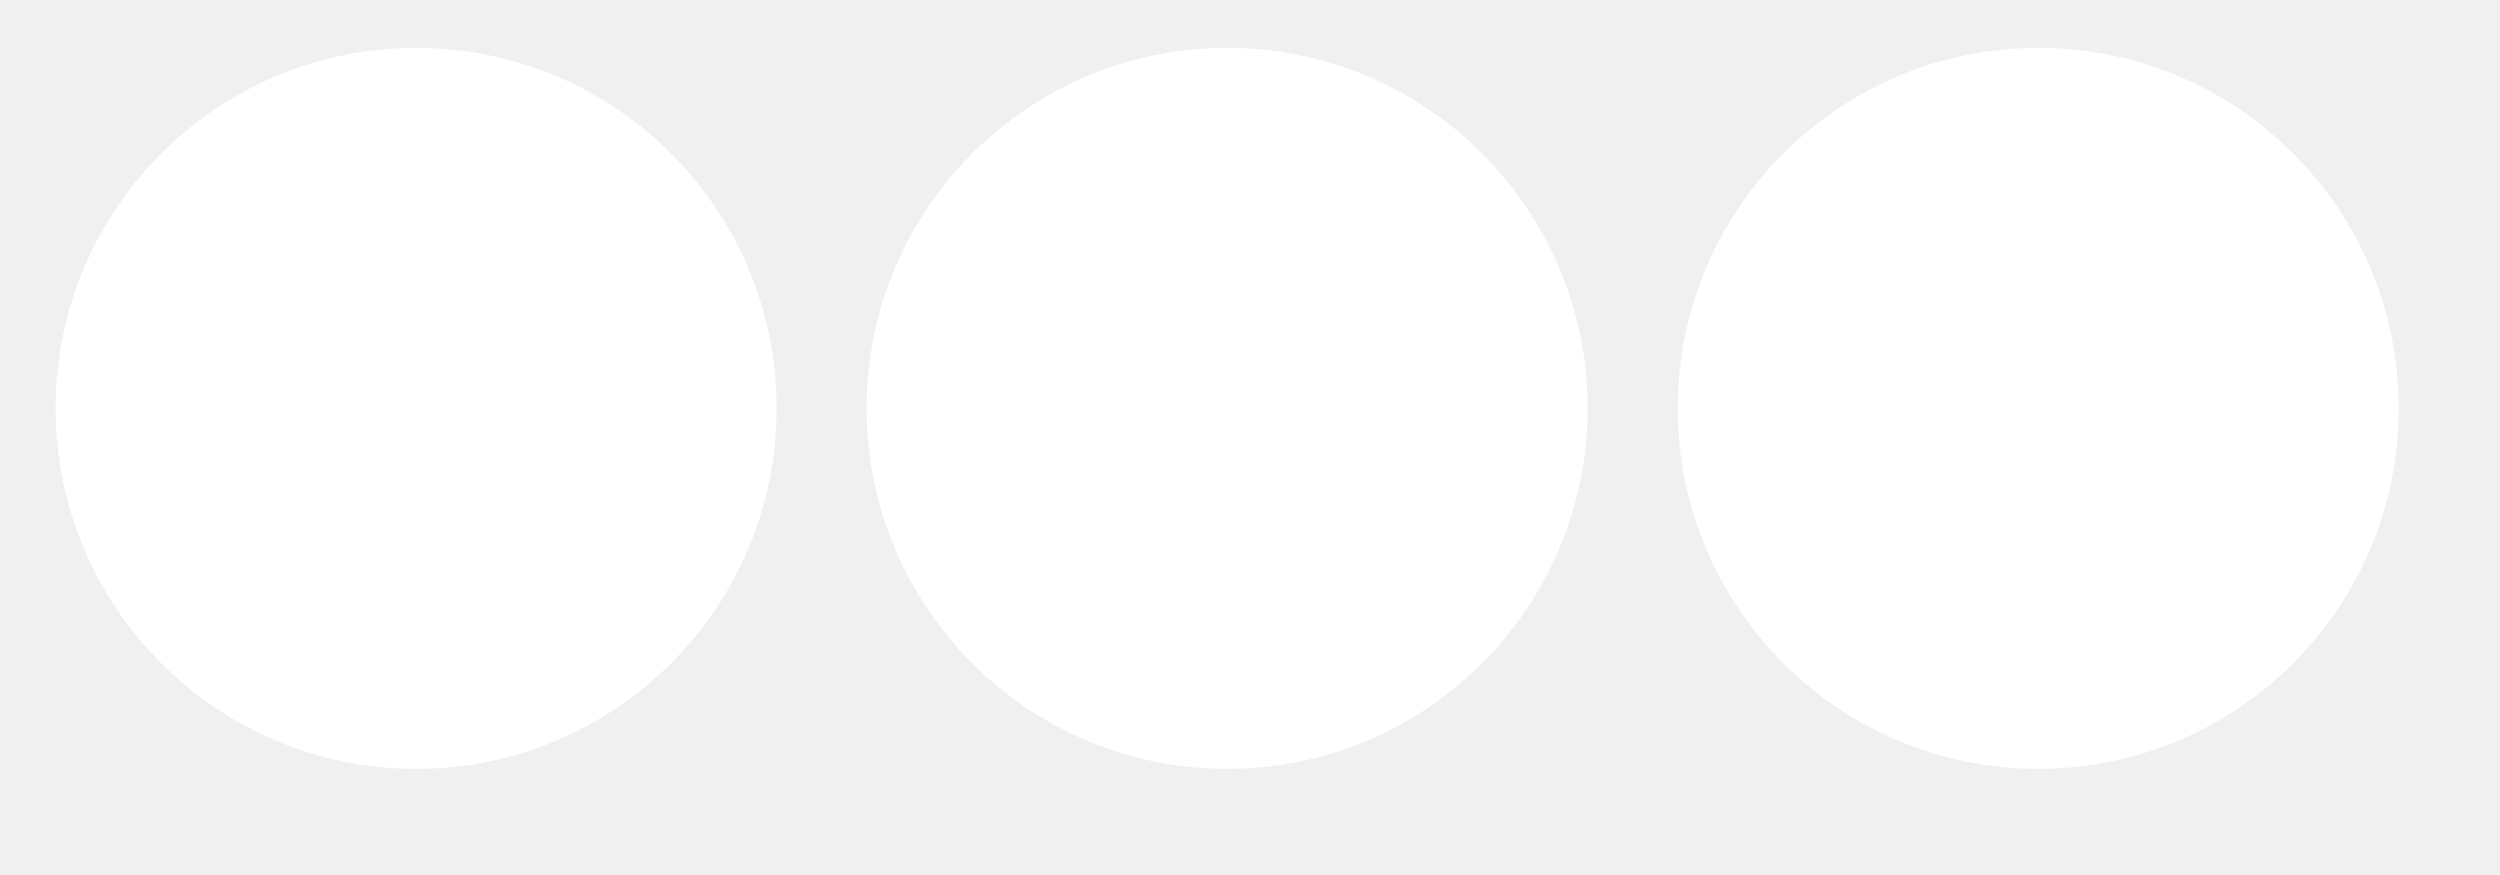
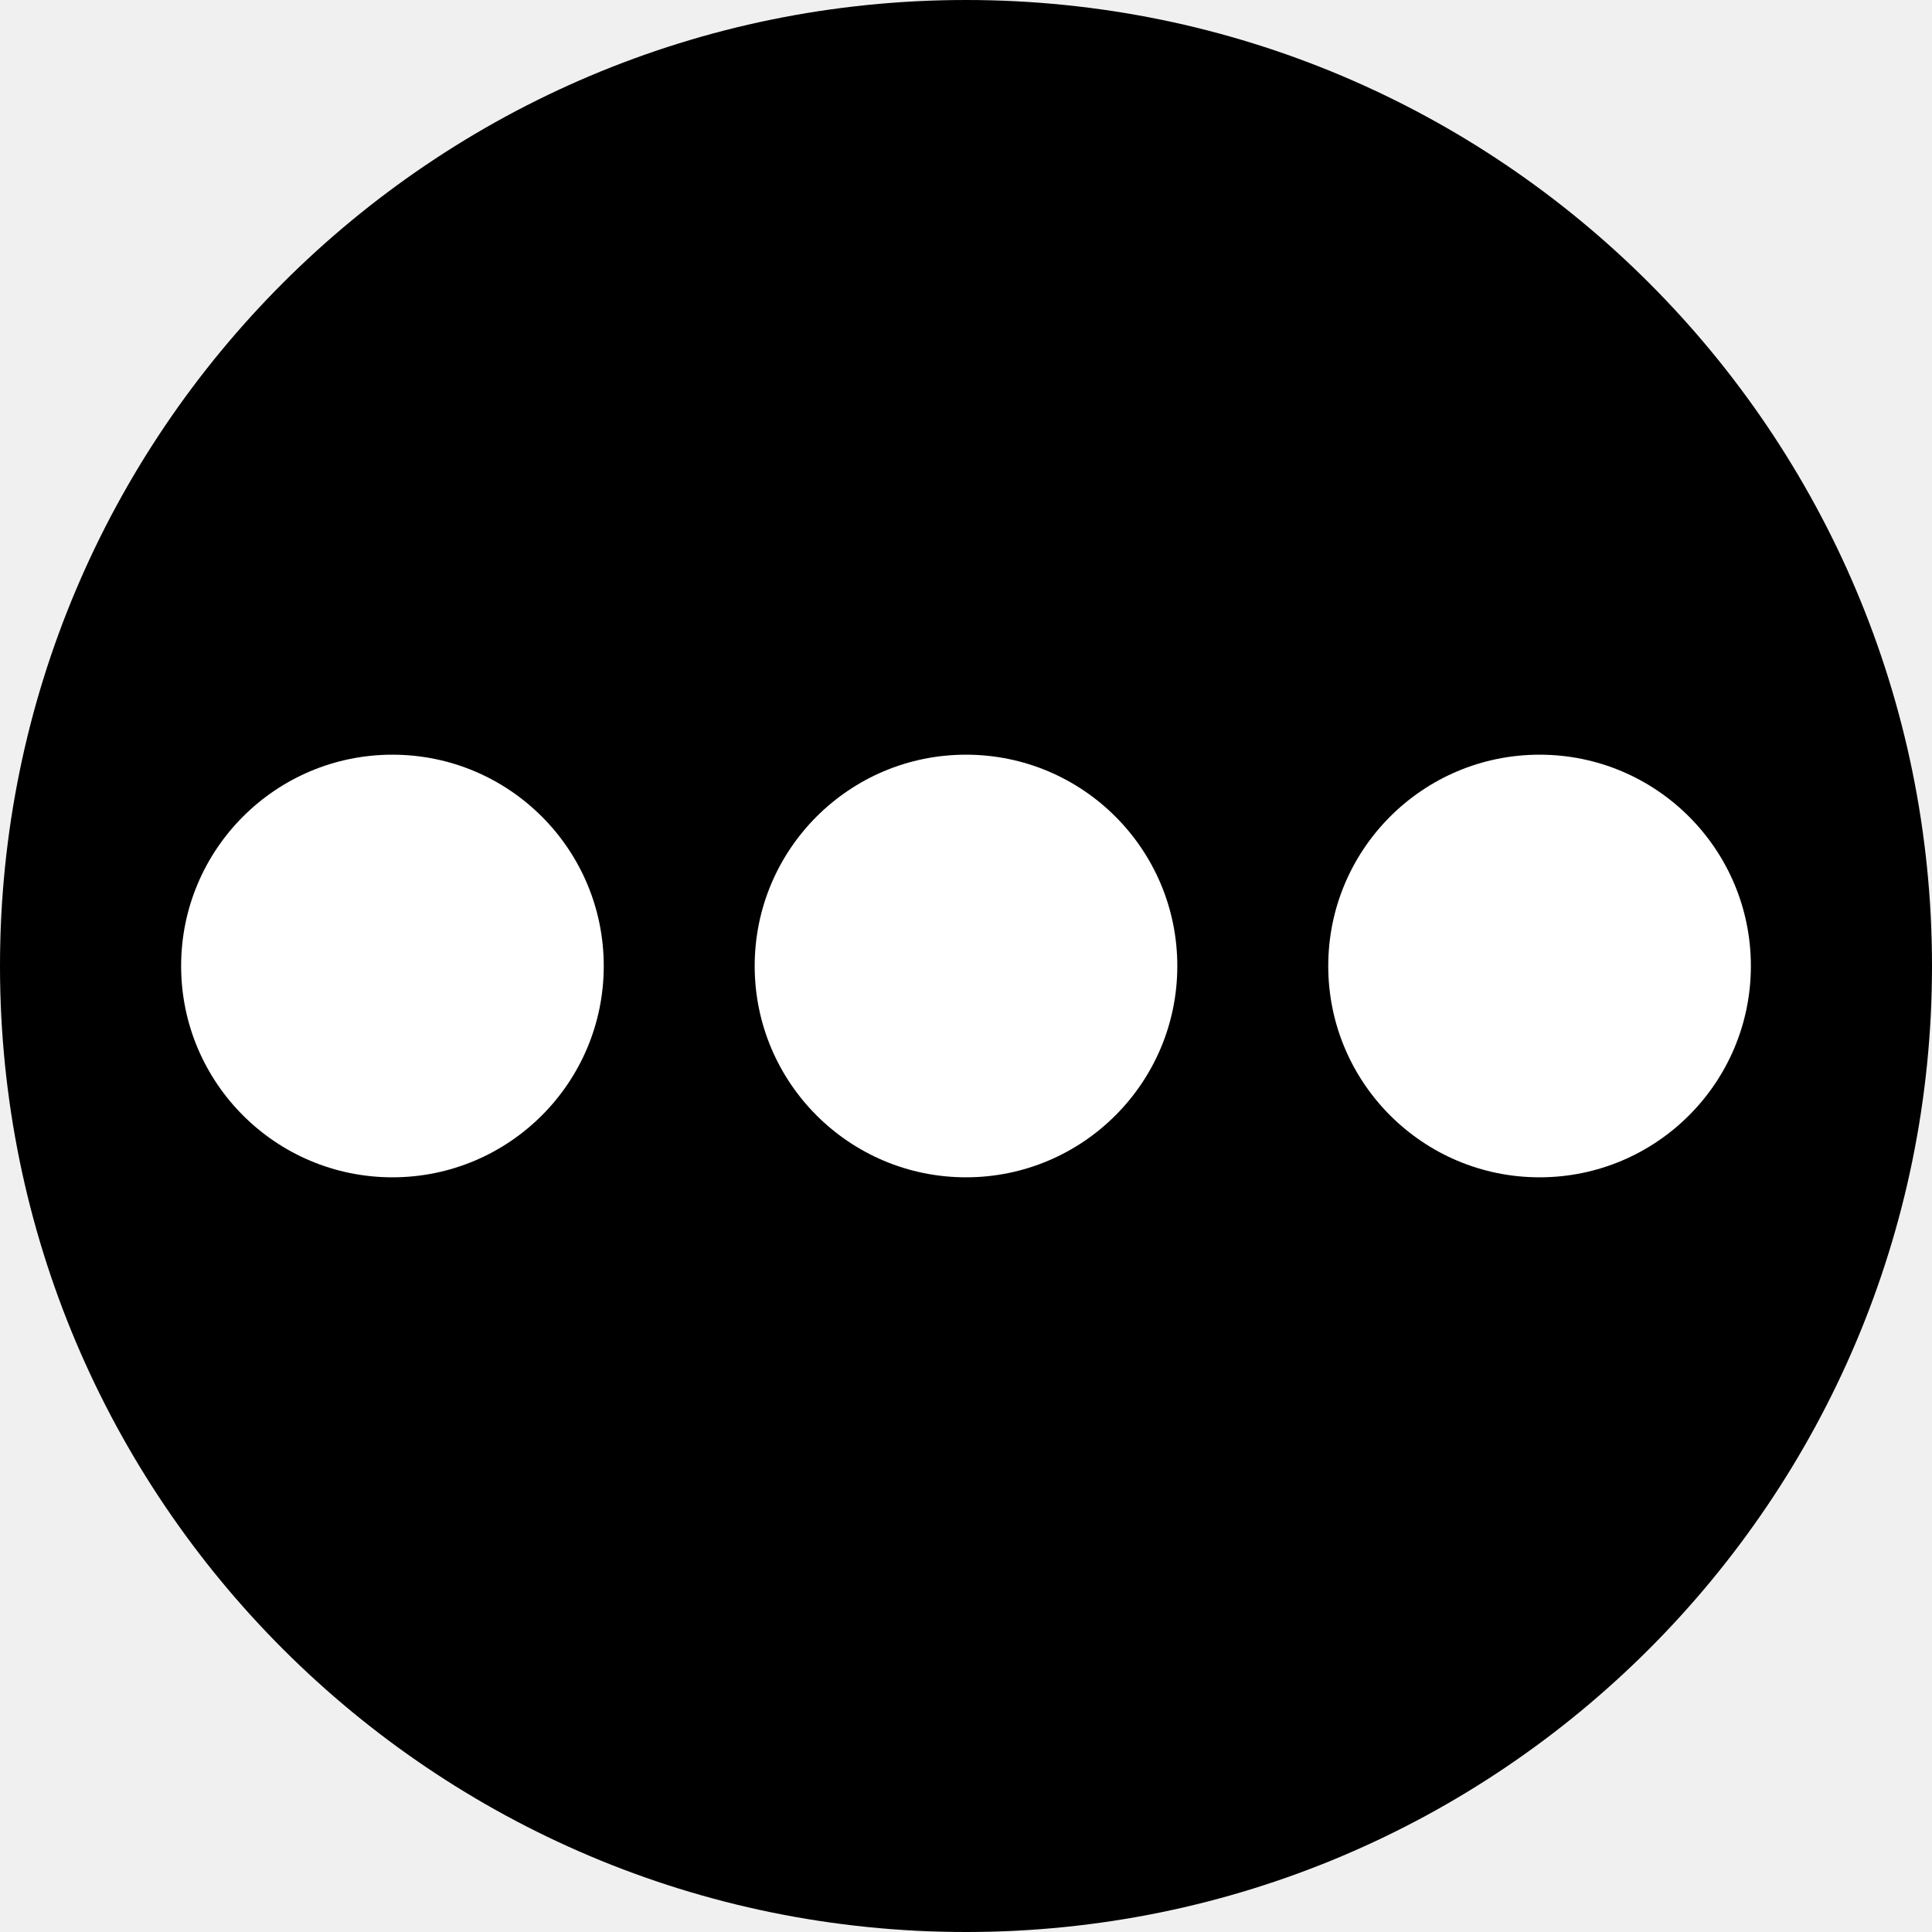
- <svg xmlns="http://www.w3.org/2000/svg" width="20" height="7" viewBox="0 0 20 7" fill="none">
-   <circle cx="3.329" cy="3.267" r="2.884" fill="white" />
-   <circle cx="9.817" cy="3.267" r="2.884" fill="white" />
-   <circle cx="16.306" cy="3.267" r="2.884" fill="white" />
+ <svg xmlns="http://www.w3.org/2000/svg" width="64" height="64" viewBox="0 0 64 64" fill="none">
+   <circle cx="32" cy="32" r="32" fill="black" />
+   <circle cx="13" cy="32" r="7" fill="white" />
+   <circle cx="32" cy="32" r="7" fill="white" />
+   <path d="M58 32C58 35.866 54.866 39 51 39C47.134 39 44 35.866 44 32C44 28.134 47.134 25 51 25C54.866 25 58 28.134 58 32Z" fill="white" />
</svg>
